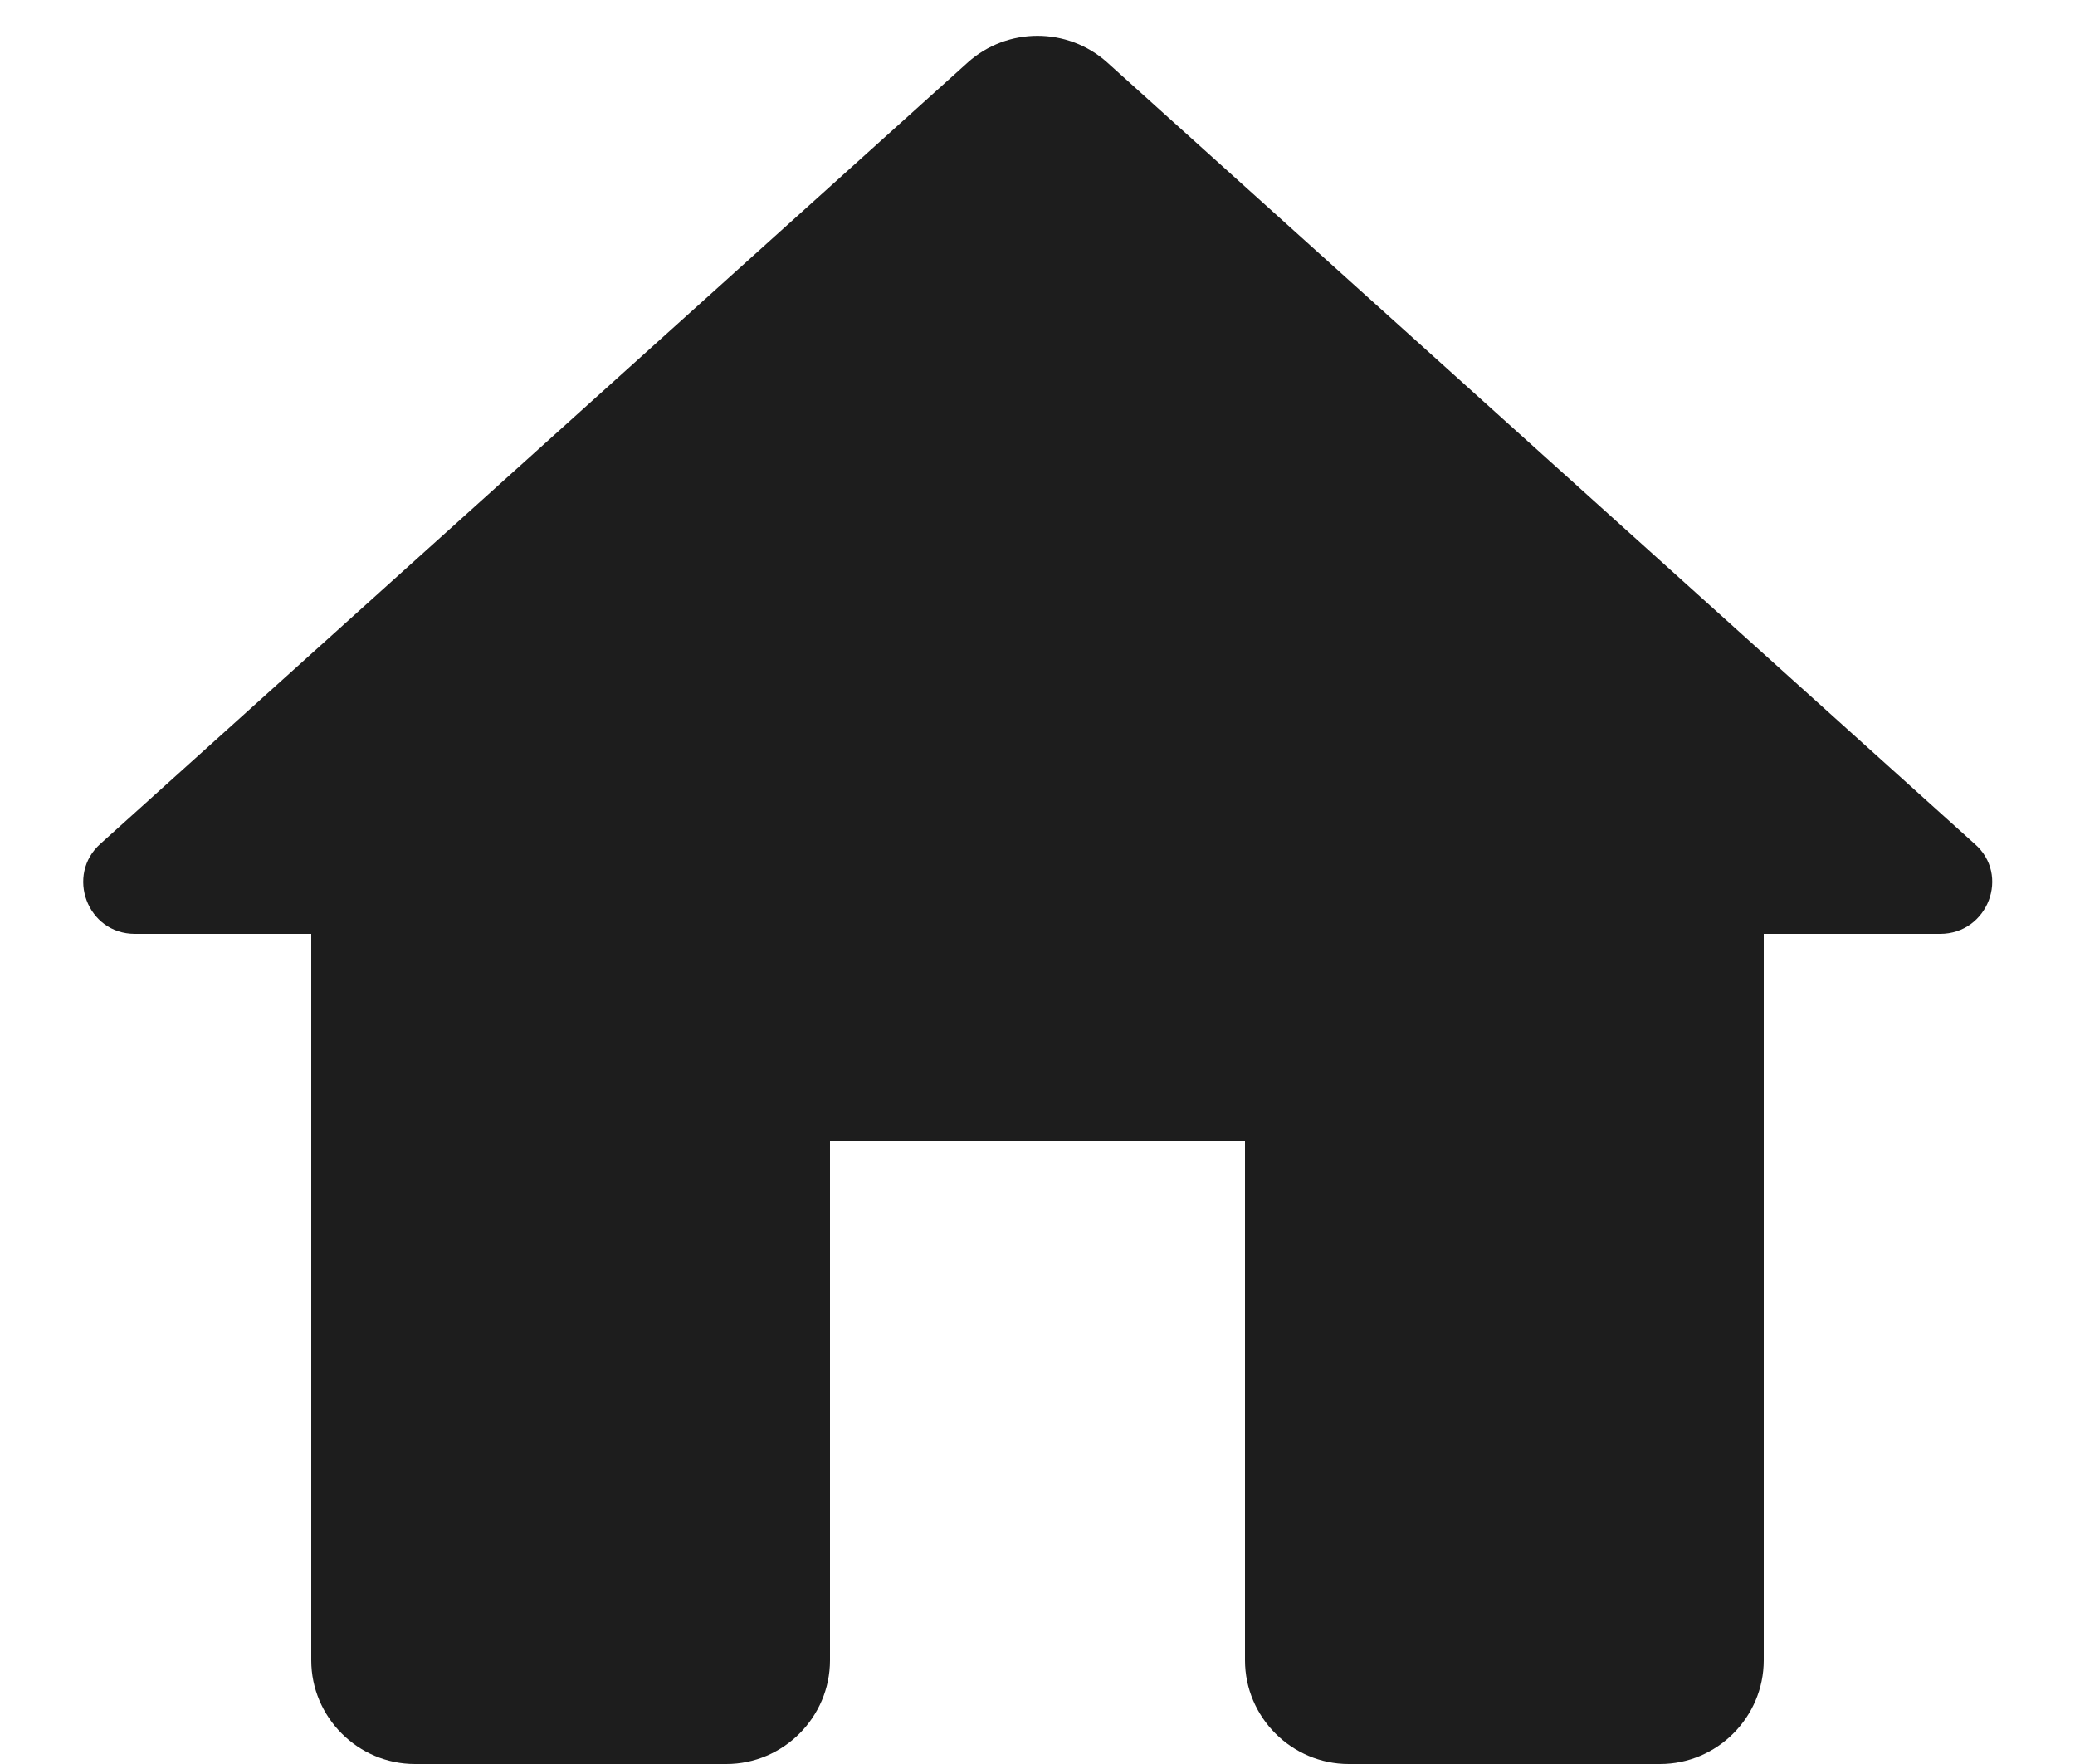
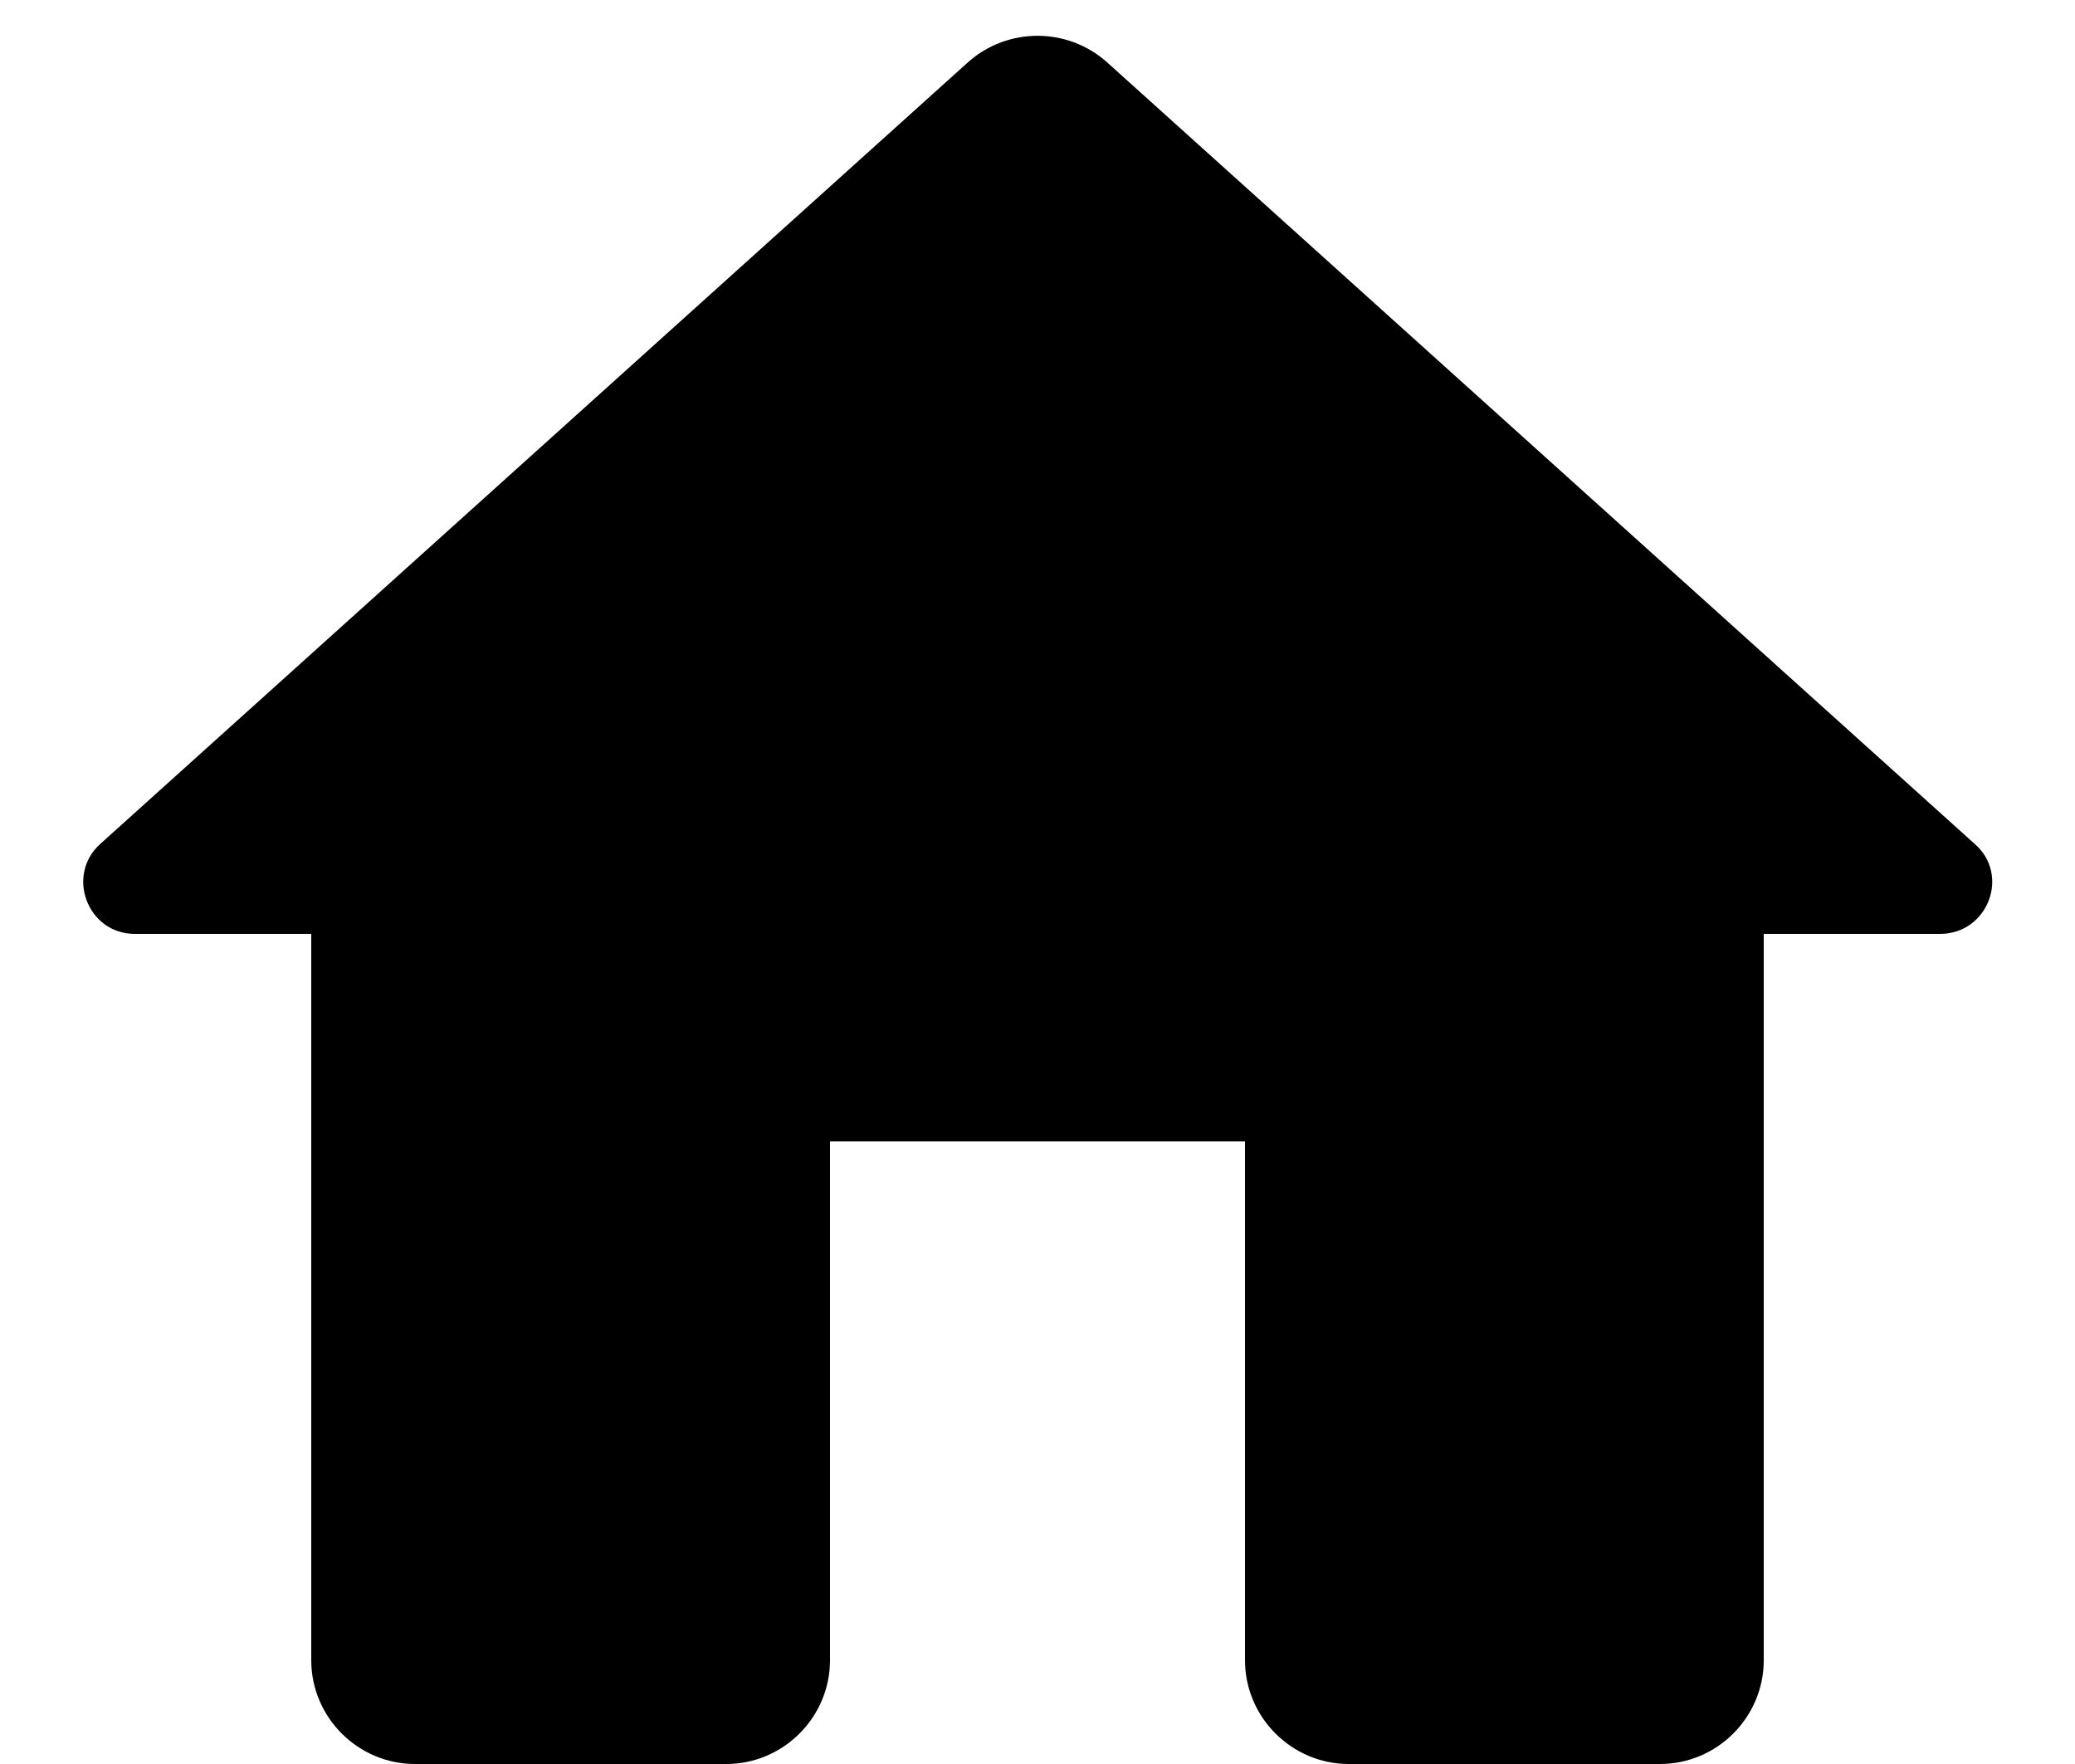
<svg xmlns="http://www.w3.org/2000/svg" width="20px" height="17px" viewBox="0 0 20 17" version="1.1">
  <g id="Icons" stroke="none" stroke-width="1" fill="none" fill-rule="evenodd">
    <g id="Rounded" transform="translate(-816, -289)">
      <g id="Action" transform="translate(100, 100)">
        <g id="-Round-/-Action-/-home" transform="translate(714, 186)">
          <g transform="translate(0, 0)">
            <polygon id="Path" points="0 0 24 0 24 24 0 24" />
-             <path d="M10,19 L10,14 L14,14 L14,19 C14,19.55 14.45,20 15,20 L18,20 C18.55,20 19,19.55 19,19 L19,12 L20.7,12 C21.16,12 21.38,11.43 21.03,11.13 L12.67,3.6 C12.29,3.26 11.71,3.26 11.33,3.6 L2.97,11.13 C2.63,11.43 2.84,12 3.3,12 L5,12 L5,19 C5,19.55 5.45,20 6,20 L9,20 C9.55,20 10,19.55 10,19 Z" id="🔹Icon-Color" fill="#1D1D1D" />
+             <path d="M10,19 L10,14 L14,14 L14,19 C14,19.55 14.45,20 15,20 L18,20 C18.55,20 19,19.55 19,19 L19,12 L20.7,12 C21.16,12 21.38,11.43 21.03,11.13 L12.67,3.6 C12.29,3.26 11.71,3.26 11.33,3.6 L2.97,11.13 C2.63,11.43 2.84,12 3.3,12 L5,12 L5,19 C5,19.55 5.45,20 6,20 L9,20 C9.55,20 10,19.55 10,19 Z" id="🔹Icon-Color" fill="currentColor" />
          </g>
        </g>
      </g>
    </g>
  </g>
</svg>
